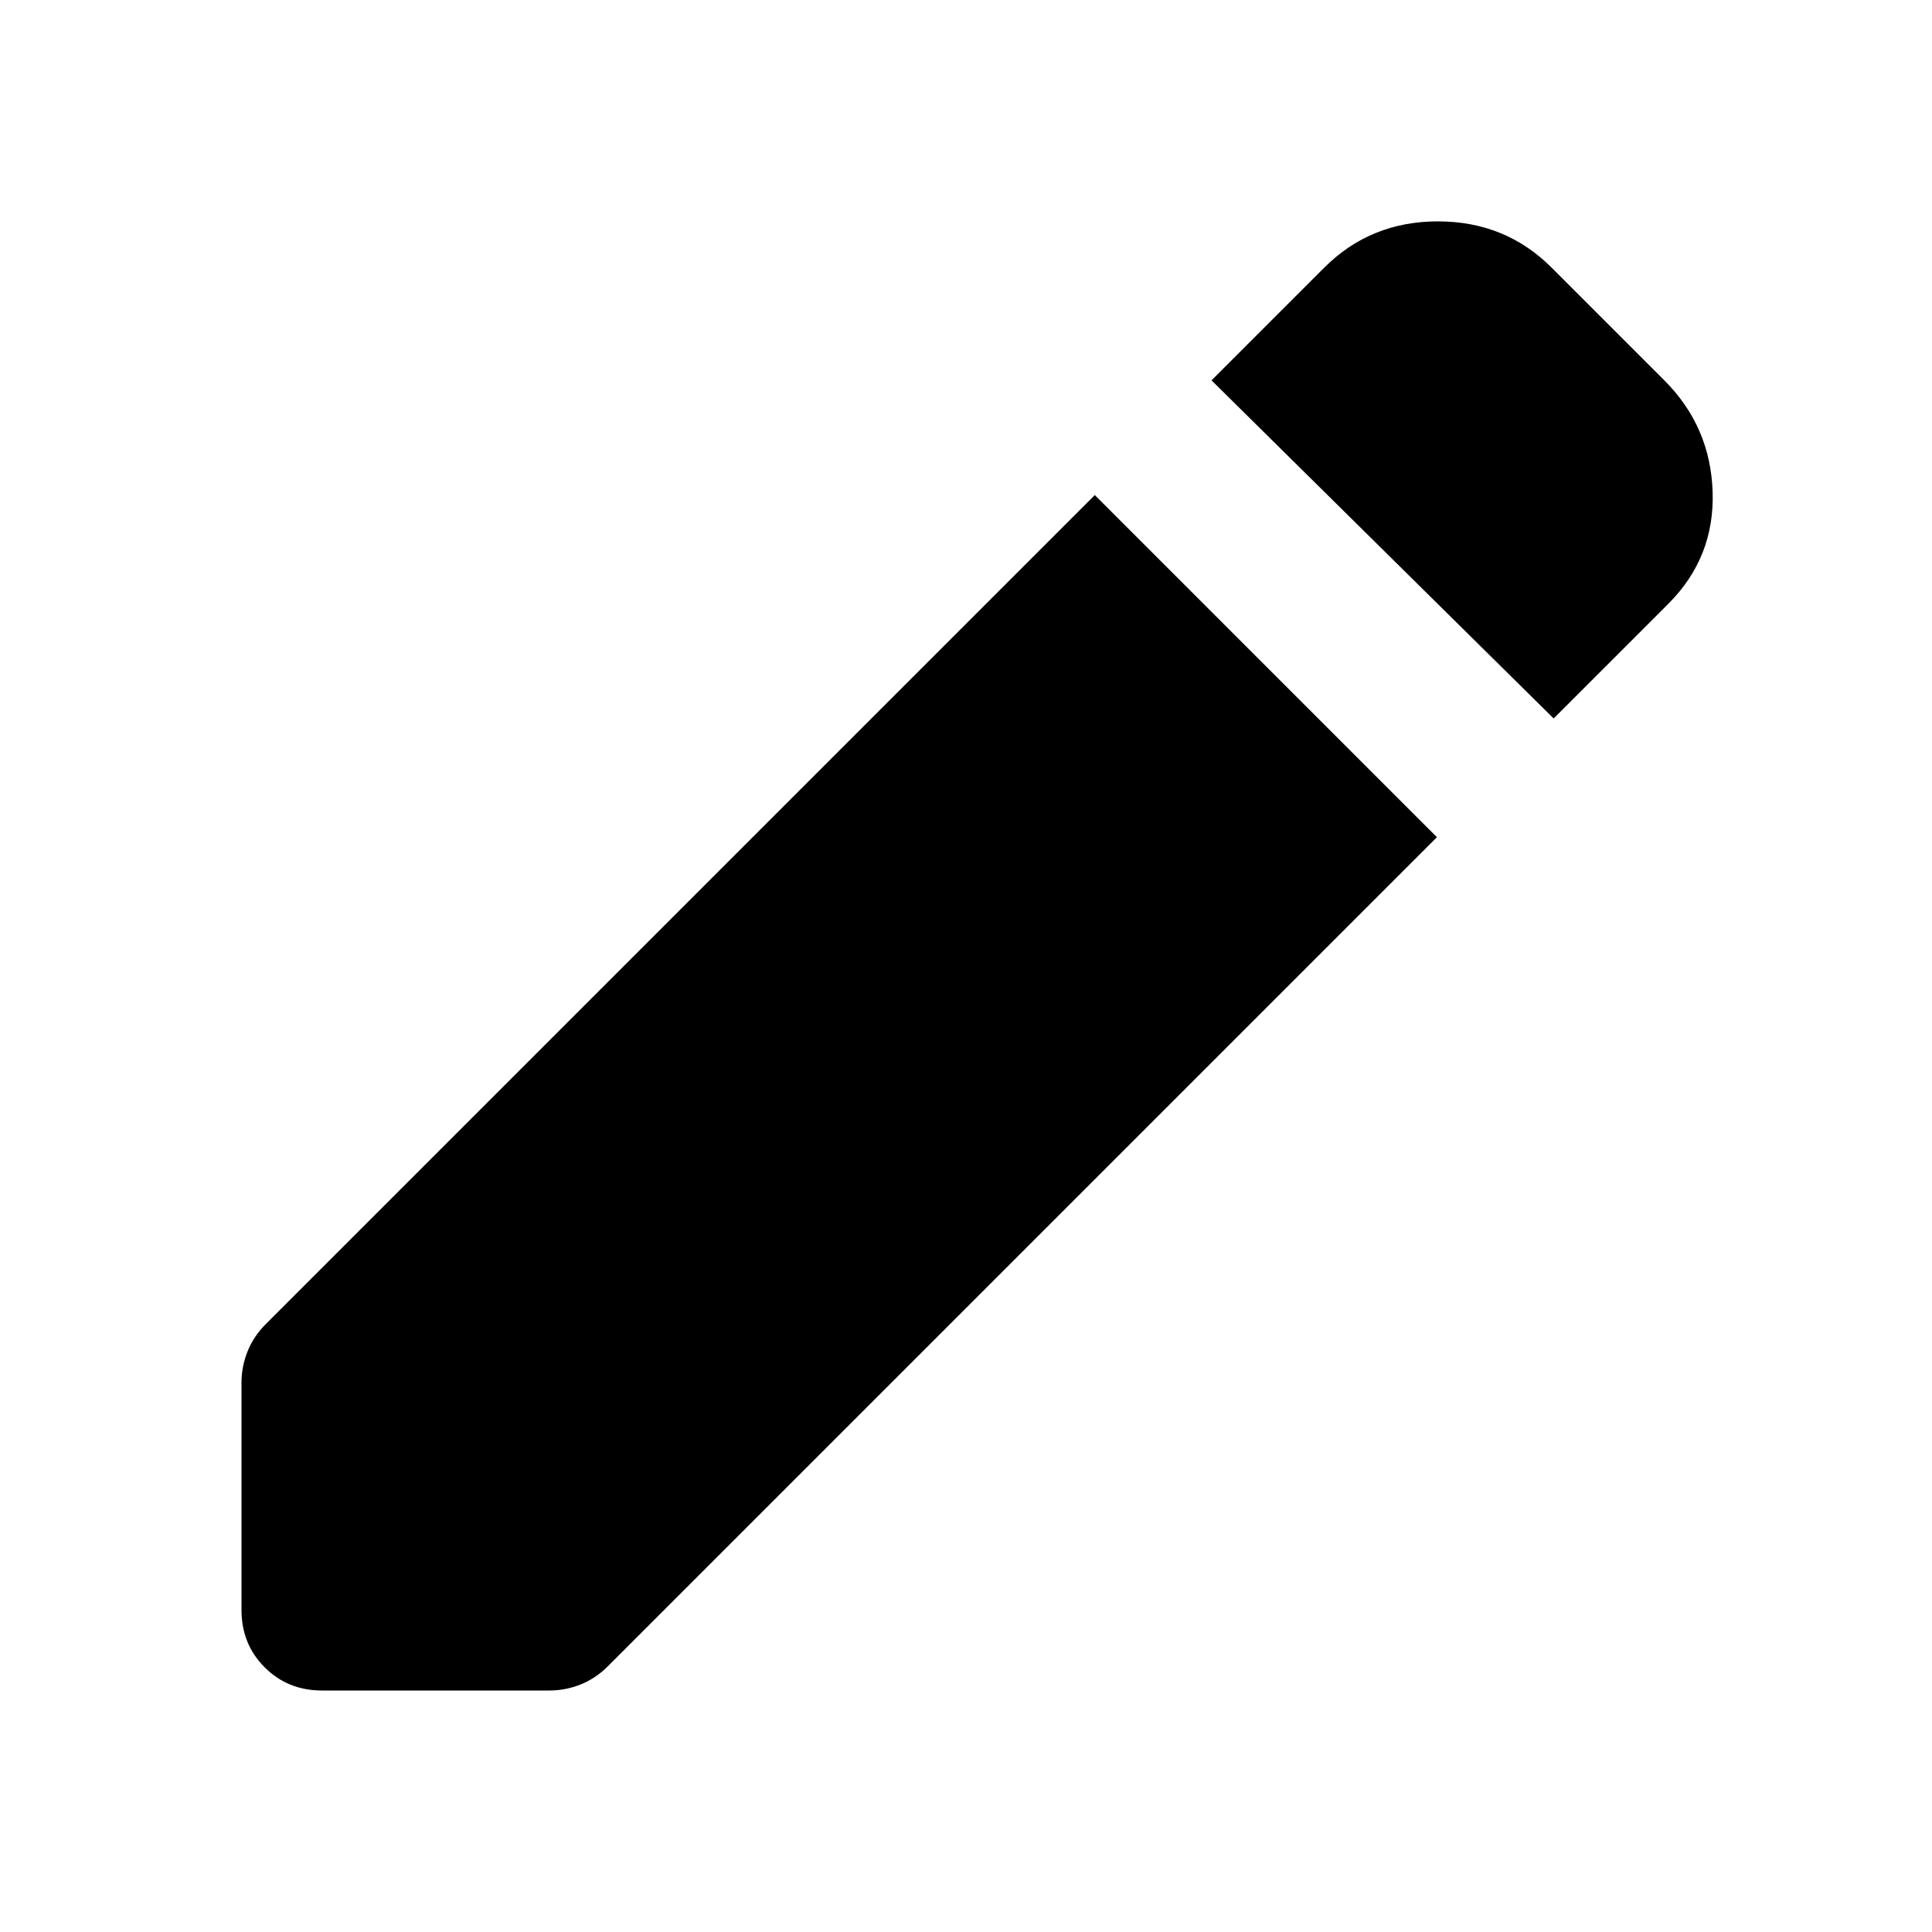
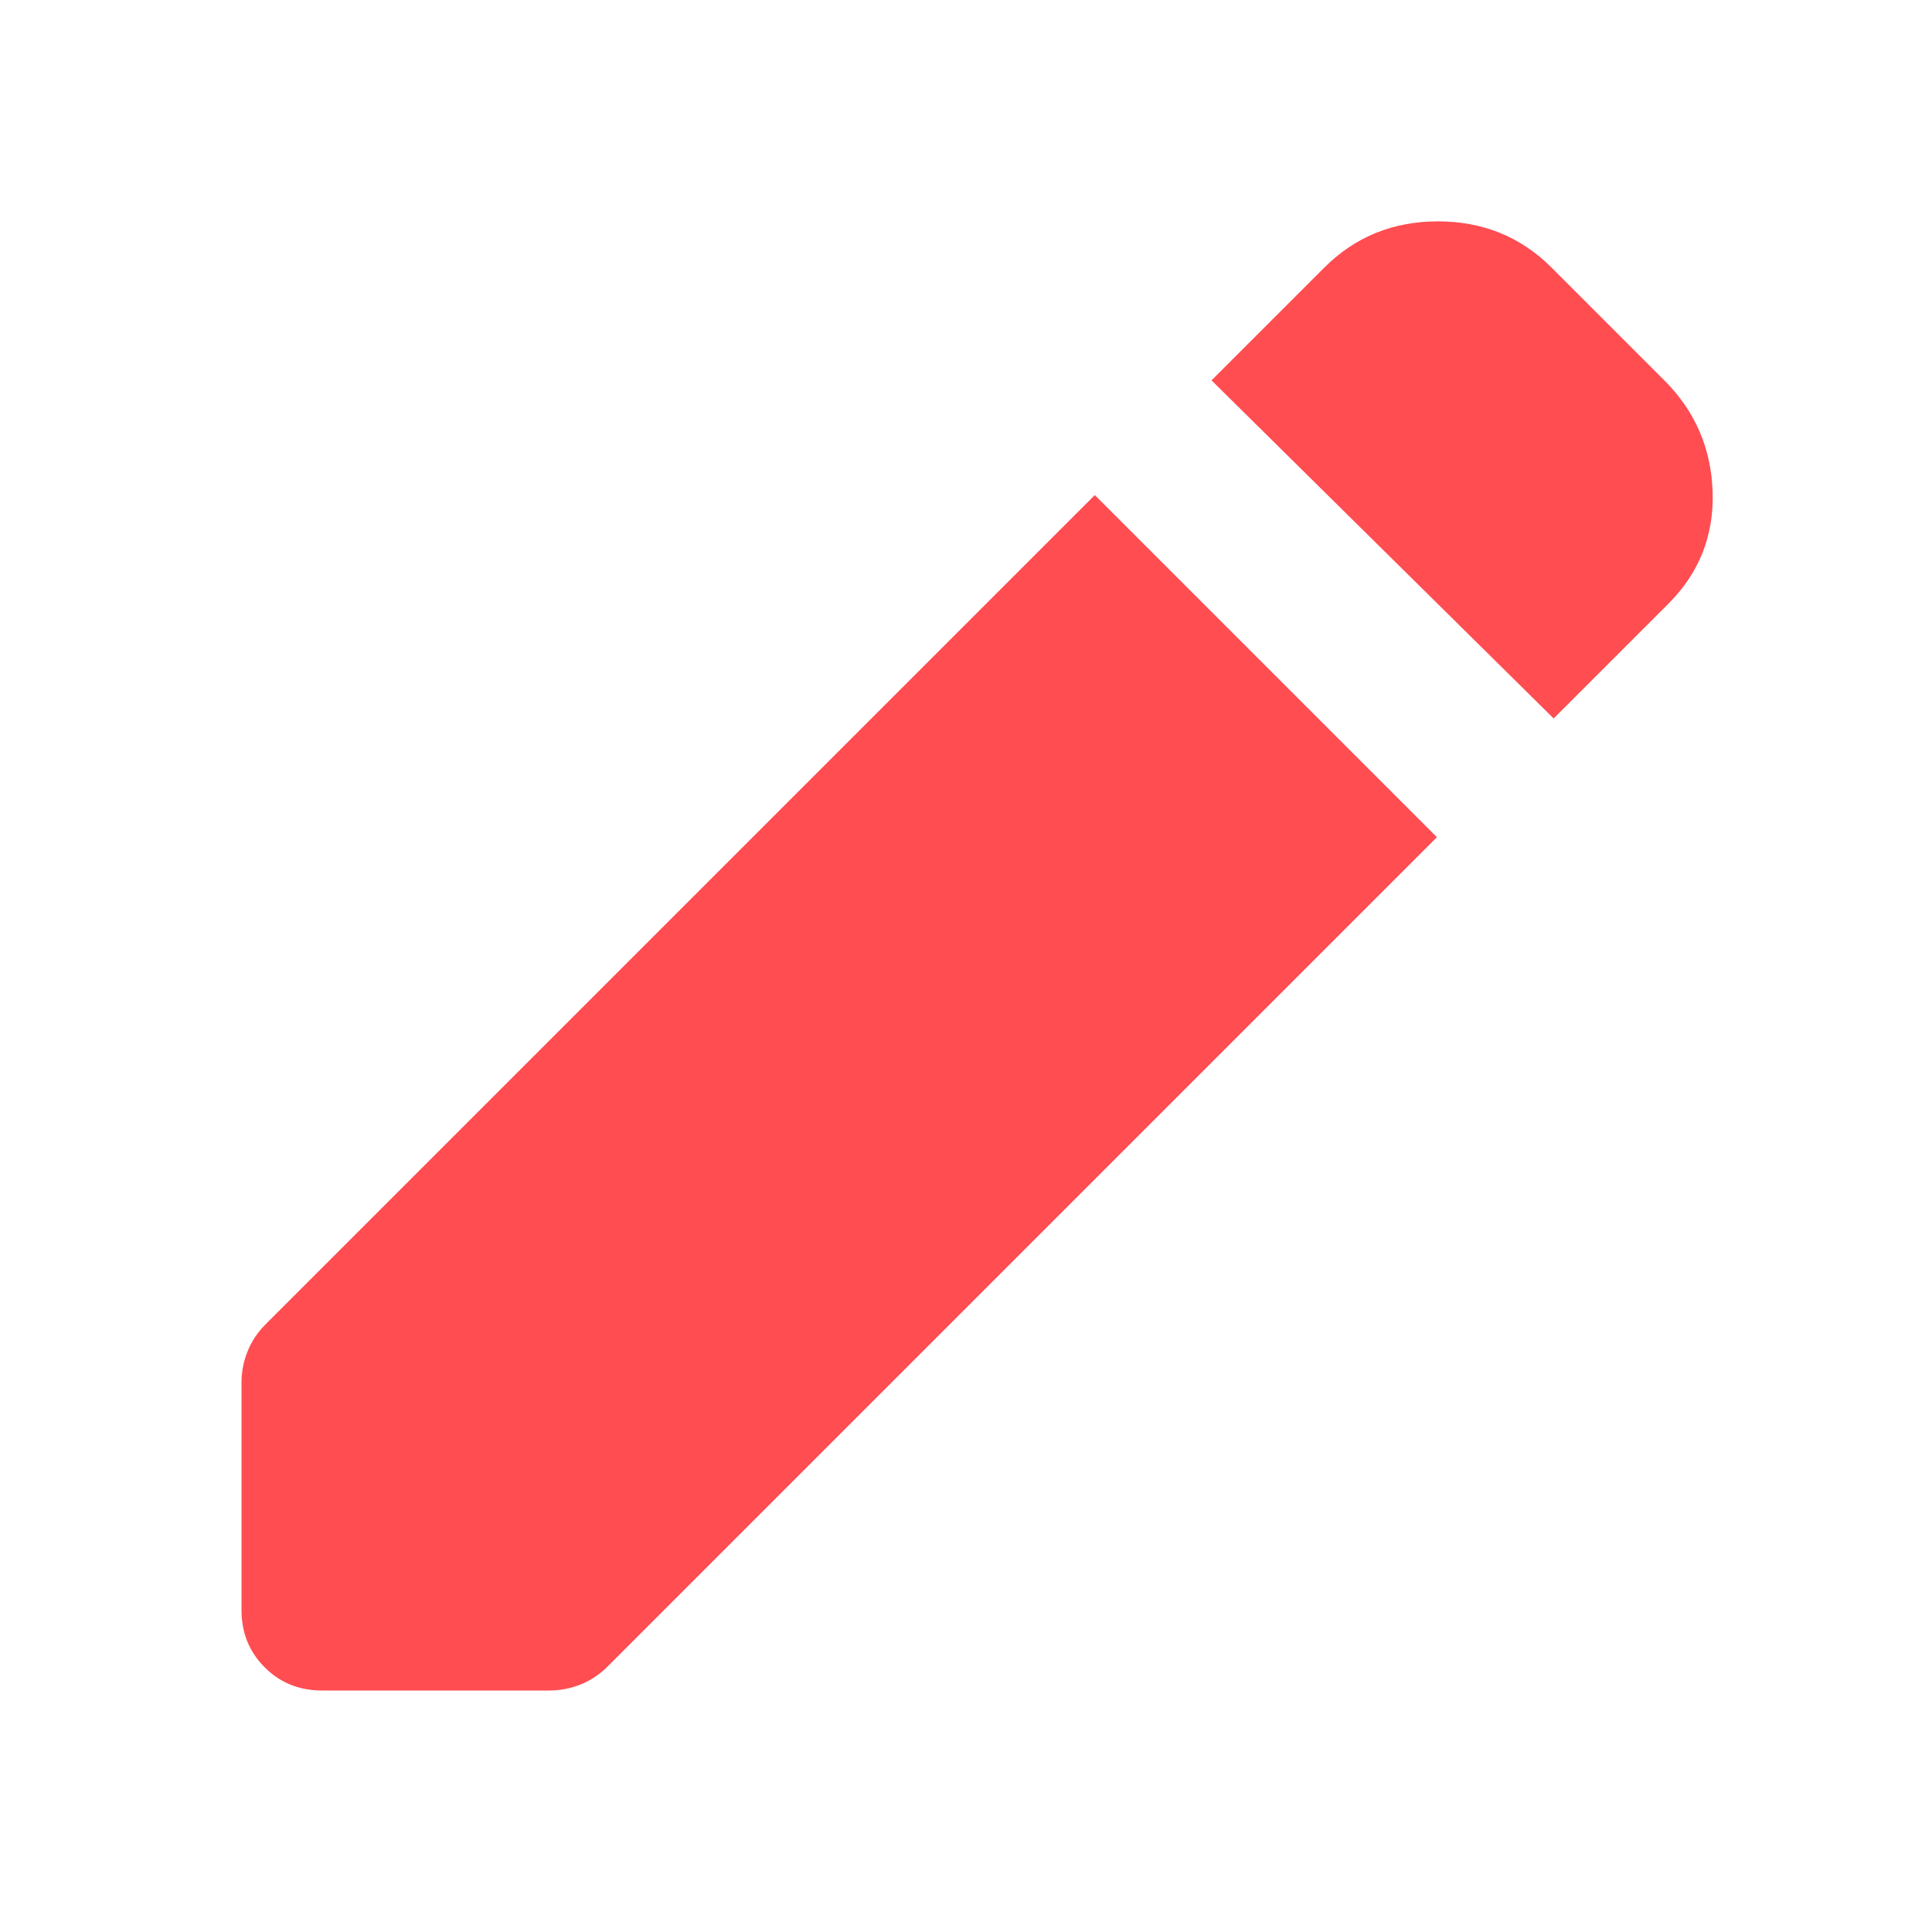
<svg xmlns="http://www.w3.org/2000/svg" width="30" height="30" viewBox="0 0 134 134" fill="">
-   <path d="M107.758 49.831L84.029 26.381L91.846 18.565C93.986 16.424 96.616 15.354 99.735 15.354C102.851 15.354 105.478 16.424 107.619 18.565L115.435 26.381C117.576 28.521 118.692 31.105 118.785 34.131C118.878 37.153 117.855 39.735 115.715 41.875L107.758 49.831ZM22.333 117.25C20.751 117.25 19.426 116.714 18.358 115.642C17.286 114.574 16.75 113.249 16.75 111.667V95.894C16.75 95.149 16.89 94.429 17.169 93.733C17.448 93.033 17.867 92.404 18.425 91.846L75.933 34.337L99.662 58.067L42.154 115.575C41.596 116.133 40.969 116.552 40.273 116.831C39.573 117.11 38.851 117.25 38.106 117.25H22.333Z" fill="" />
+   <path d="M107.758 49.831L84.029 26.381L91.846 18.565C93.986 16.424 96.616 15.354 99.735 15.354C102.851 15.354 105.478 16.424 107.619 18.565L115.435 26.381C117.576 28.521 118.692 31.105 118.785 34.131C118.878 37.153 117.855 39.735 115.715 41.875L107.758 49.831ZM22.333 117.25C20.751 117.25 19.426 116.714 18.358 115.642C17.286 114.574 16.75 113.249 16.75 111.667V95.894C16.75 95.149 16.89 94.429 17.169 93.733C17.448 93.033 17.867 92.404 18.425 91.846L75.933 34.337L99.662 58.067L42.154 115.575C41.596 116.133 40.969 116.552 40.273 116.831C39.573 117.11 38.851 117.25 38.106 117.25H22.333Z" fill="#ff4d52" />
</svg>
